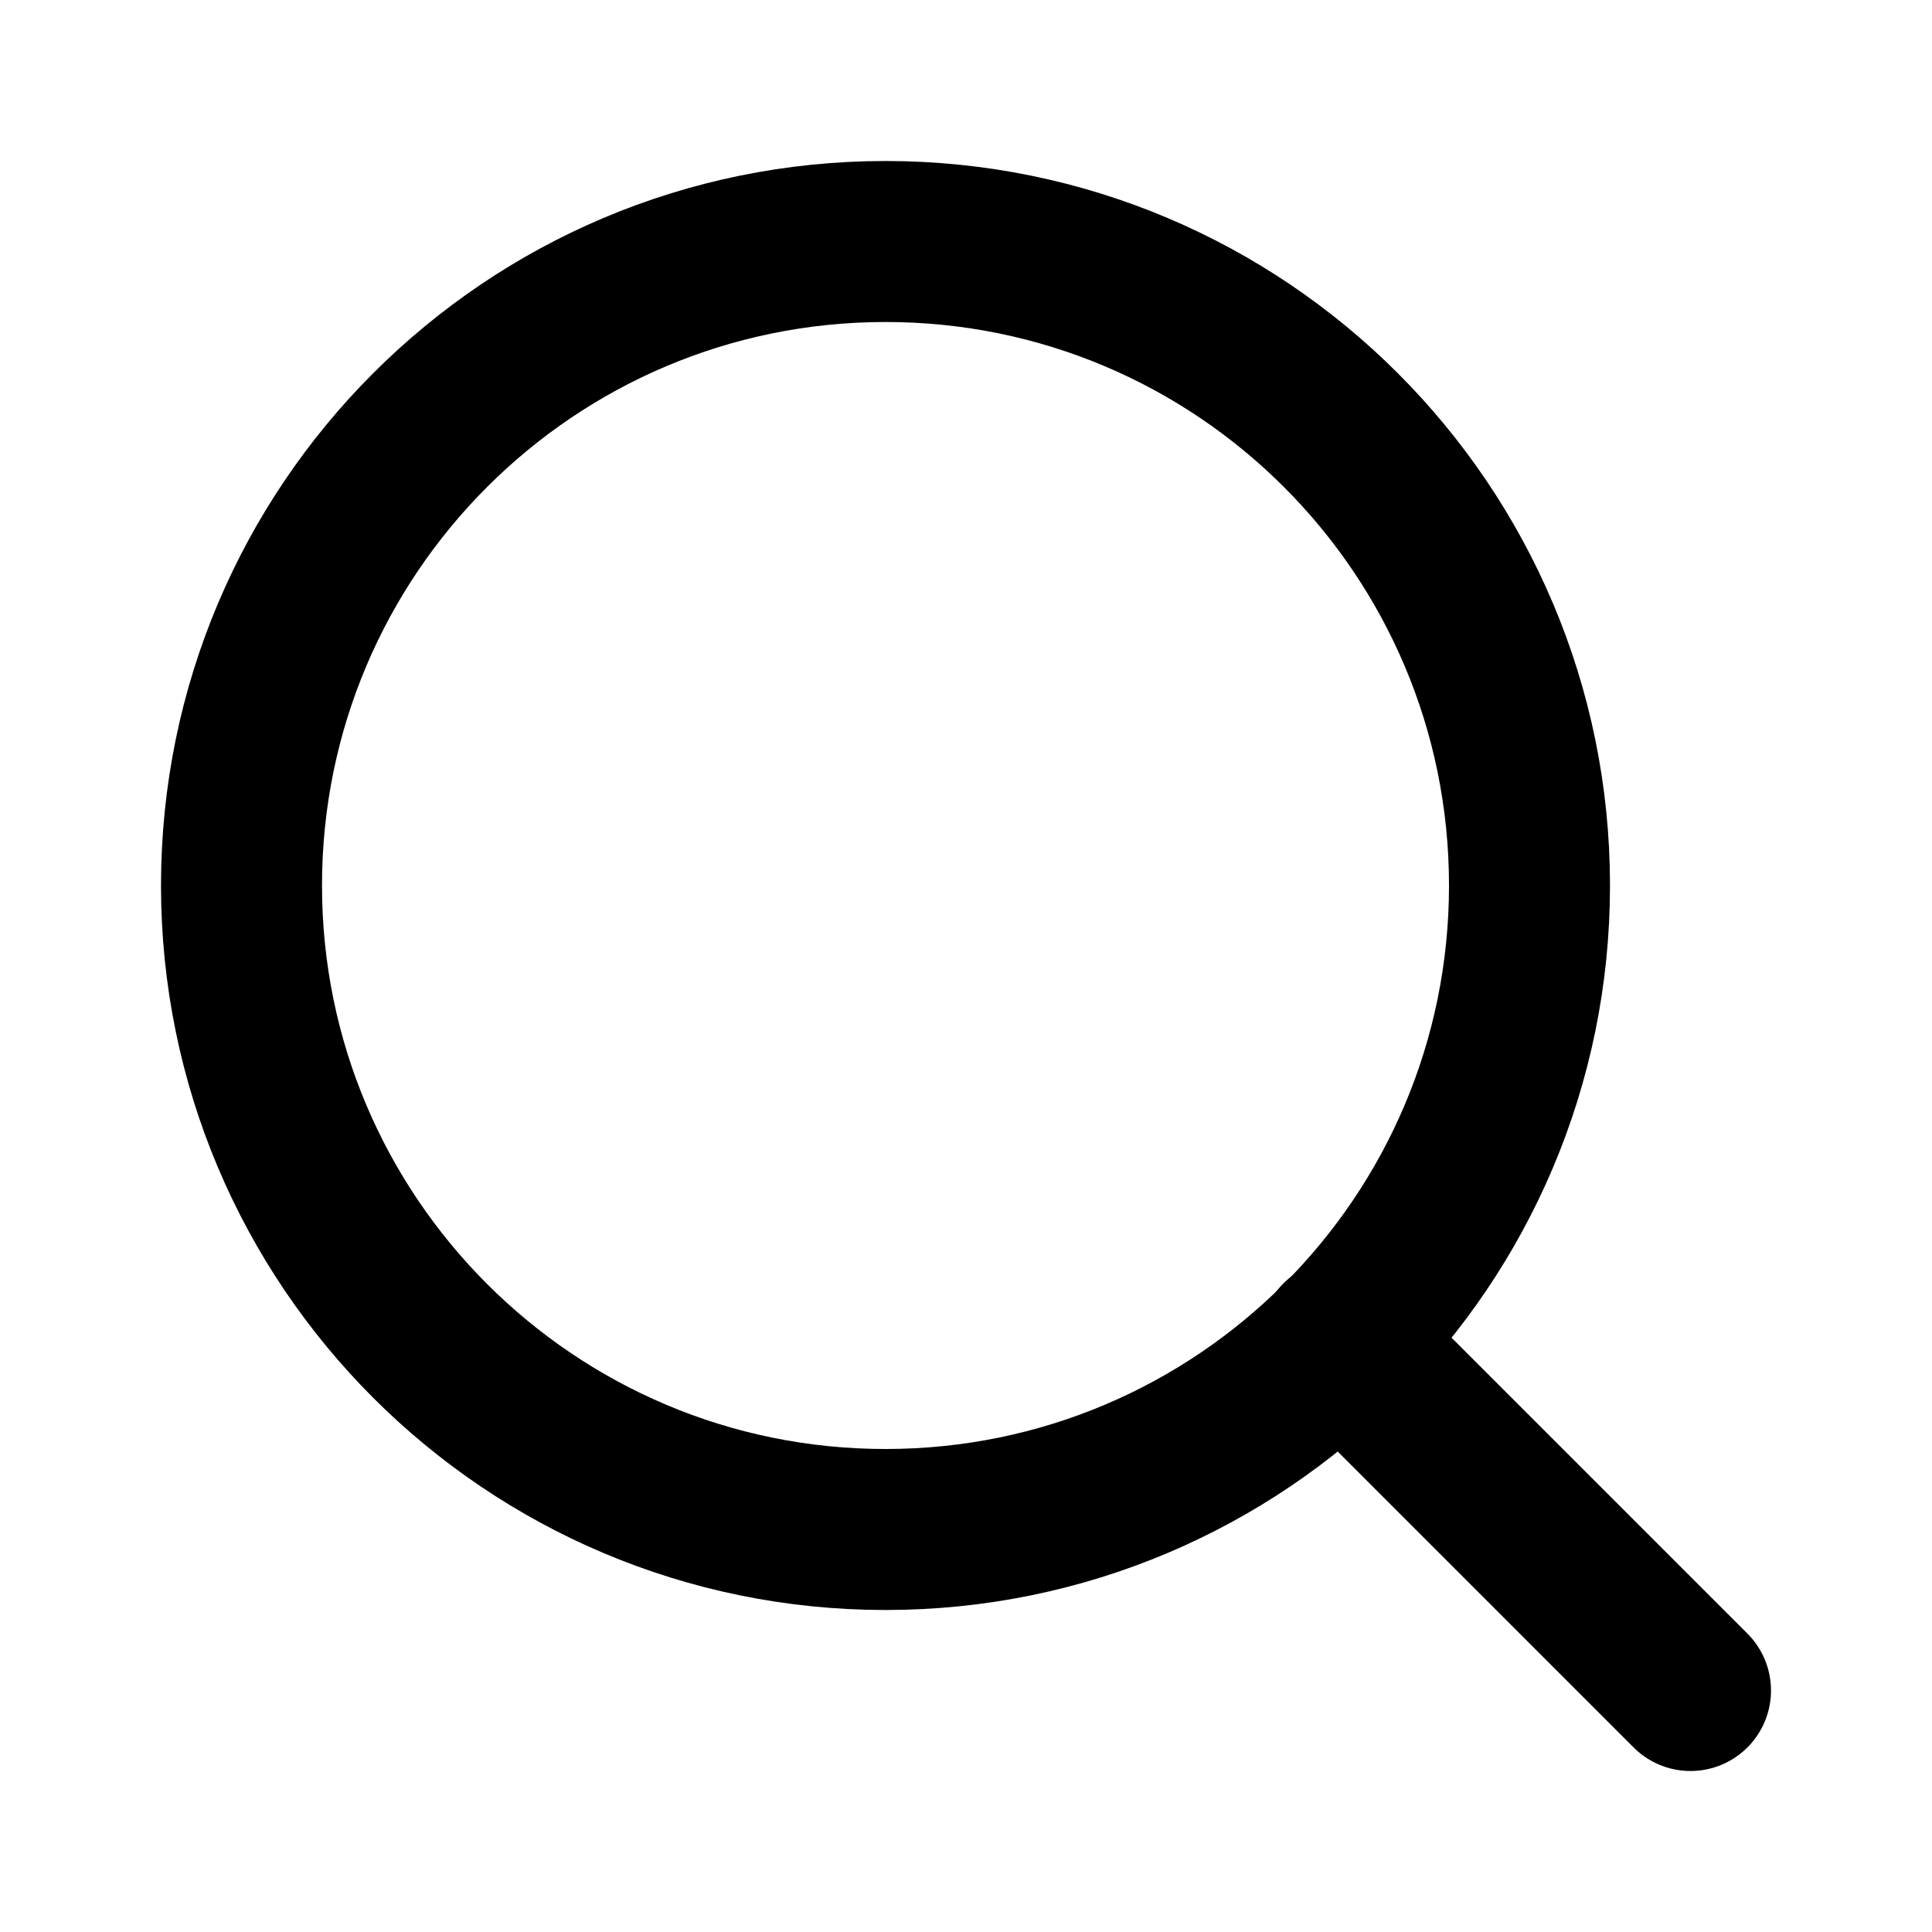
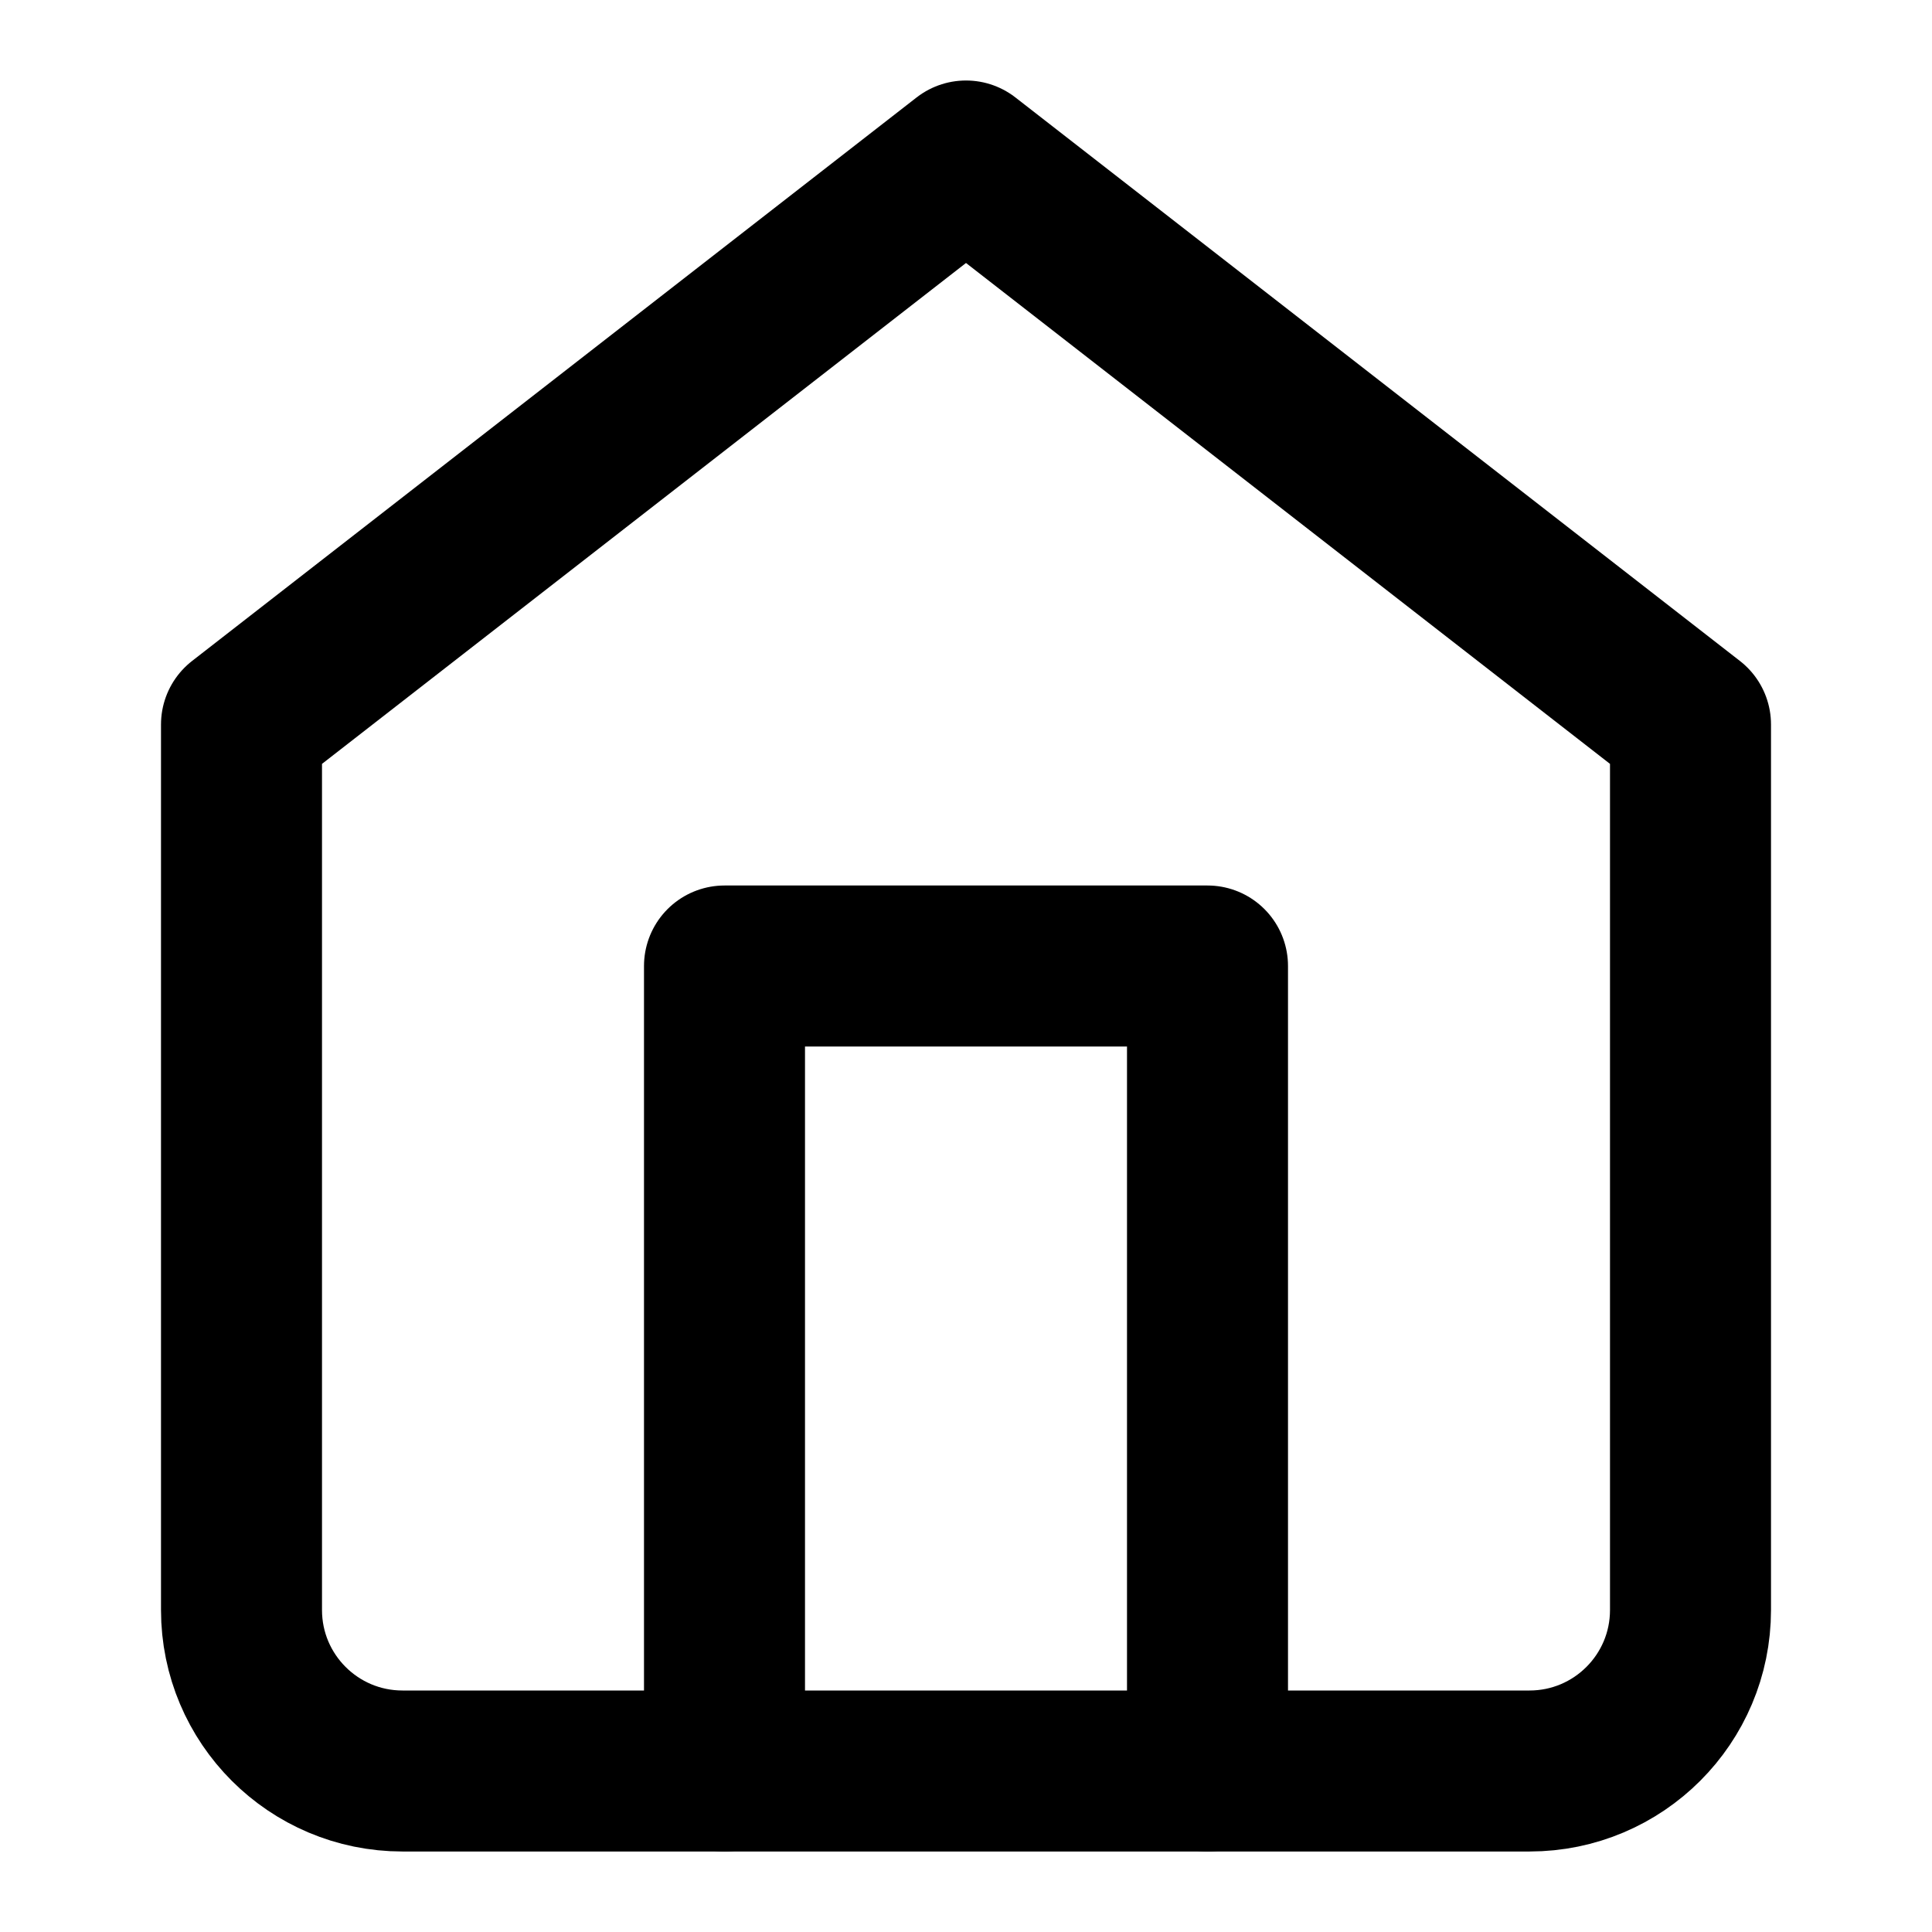
<svg xmlns="http://www.w3.org/2000/svg" width="24" height="24" viewBox="0 0 24 24" fill="none" stroke="currentColor" stroke-width="2" stroke-linecap="round" stroke-linejoin="round">
-   <circle cx="11" cy="11" r="8" />
-   <line x1="21" y1="21" x2="16.65" y2="16.65" />
+   <path d="M3 9l9-7 9 7v11a2 2 0 0 1-2 2H5a2 2 0 0 1-2-2z" />
+   <polyline points="9 22 9 12 15 12 15 22" />
</svg>
